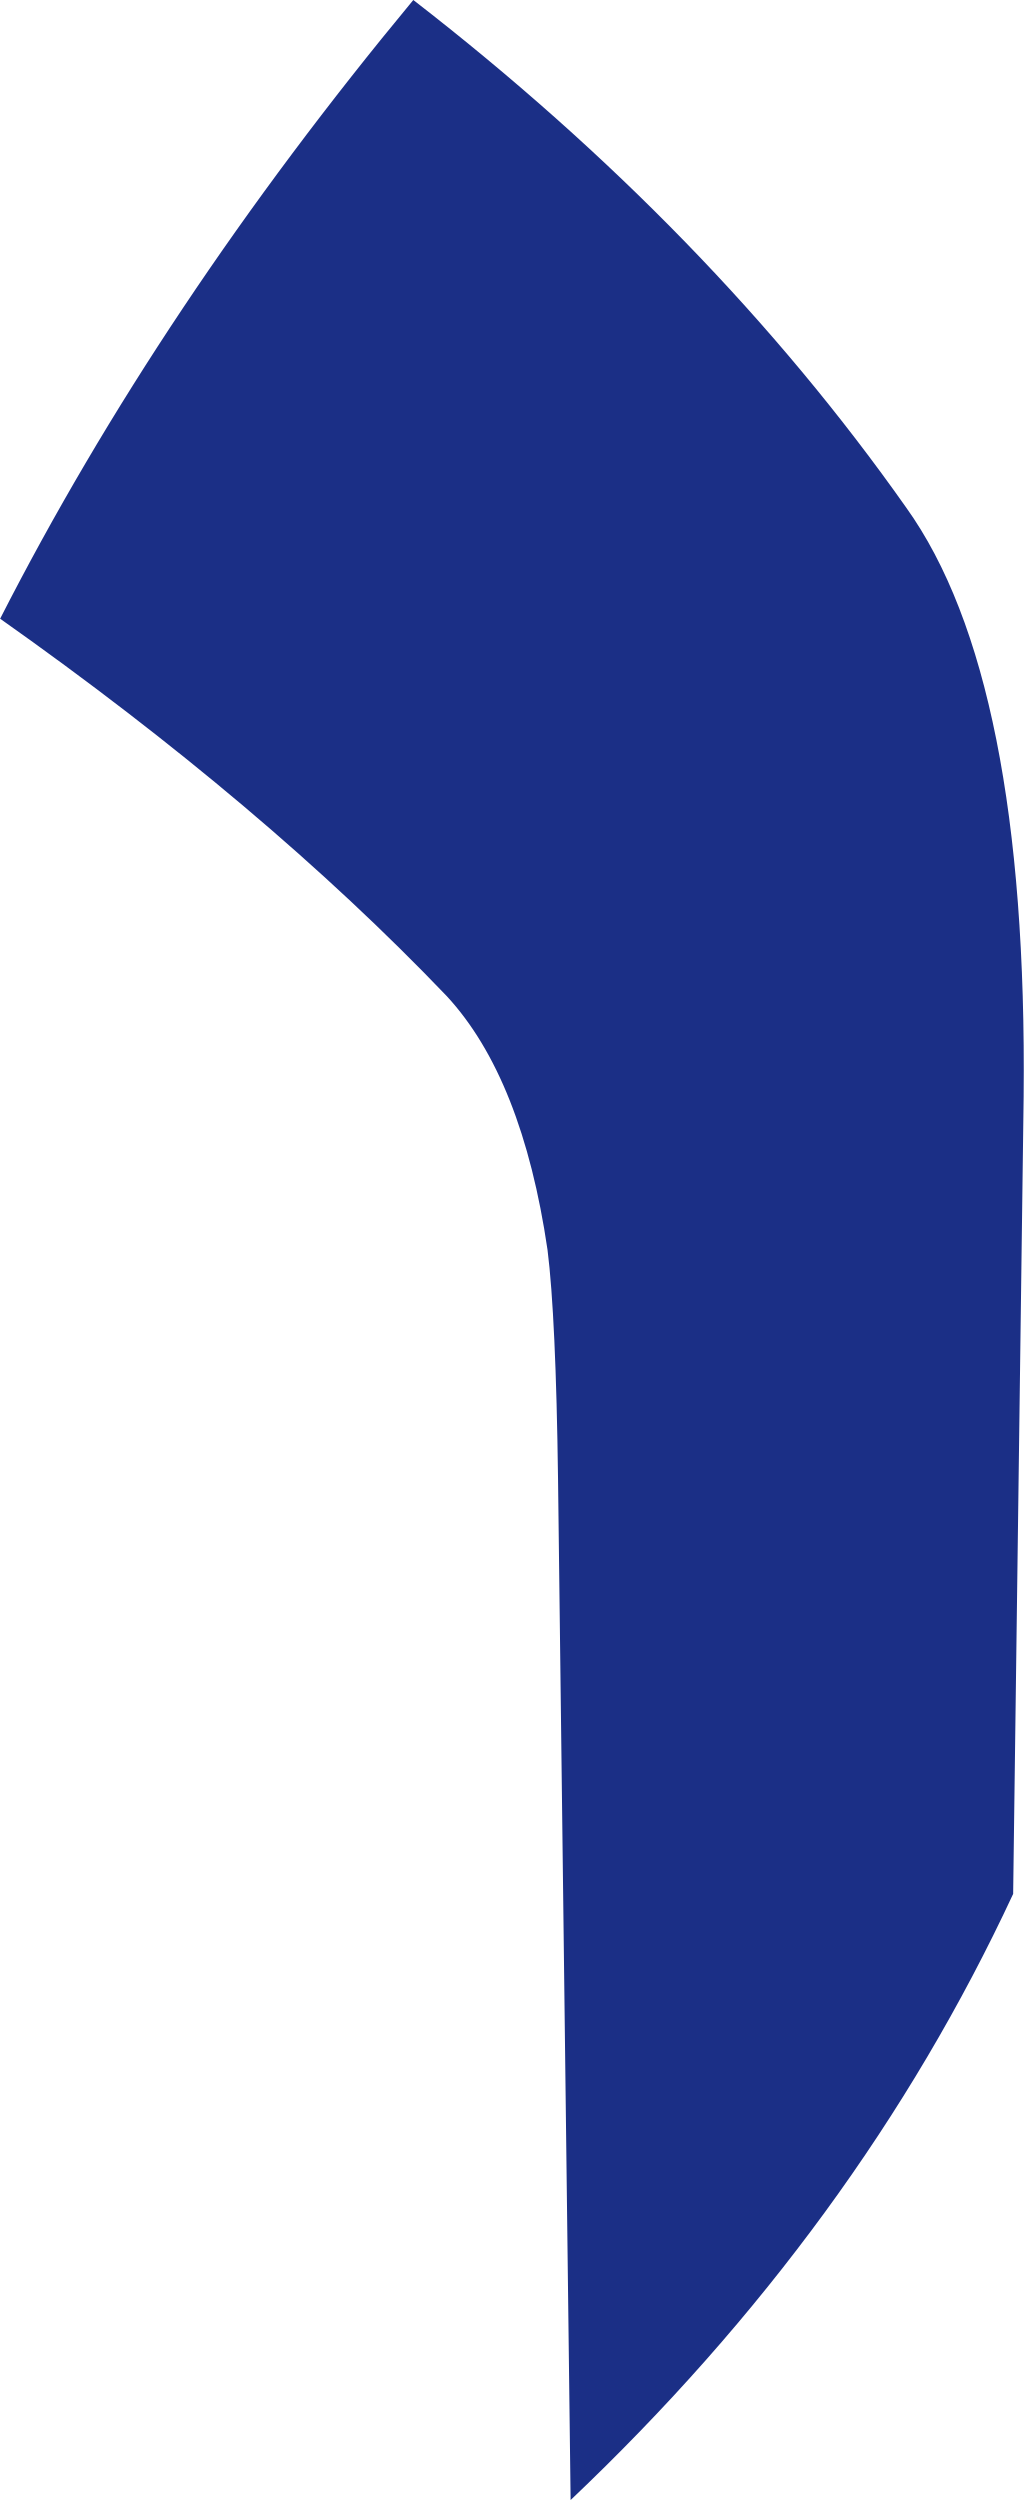
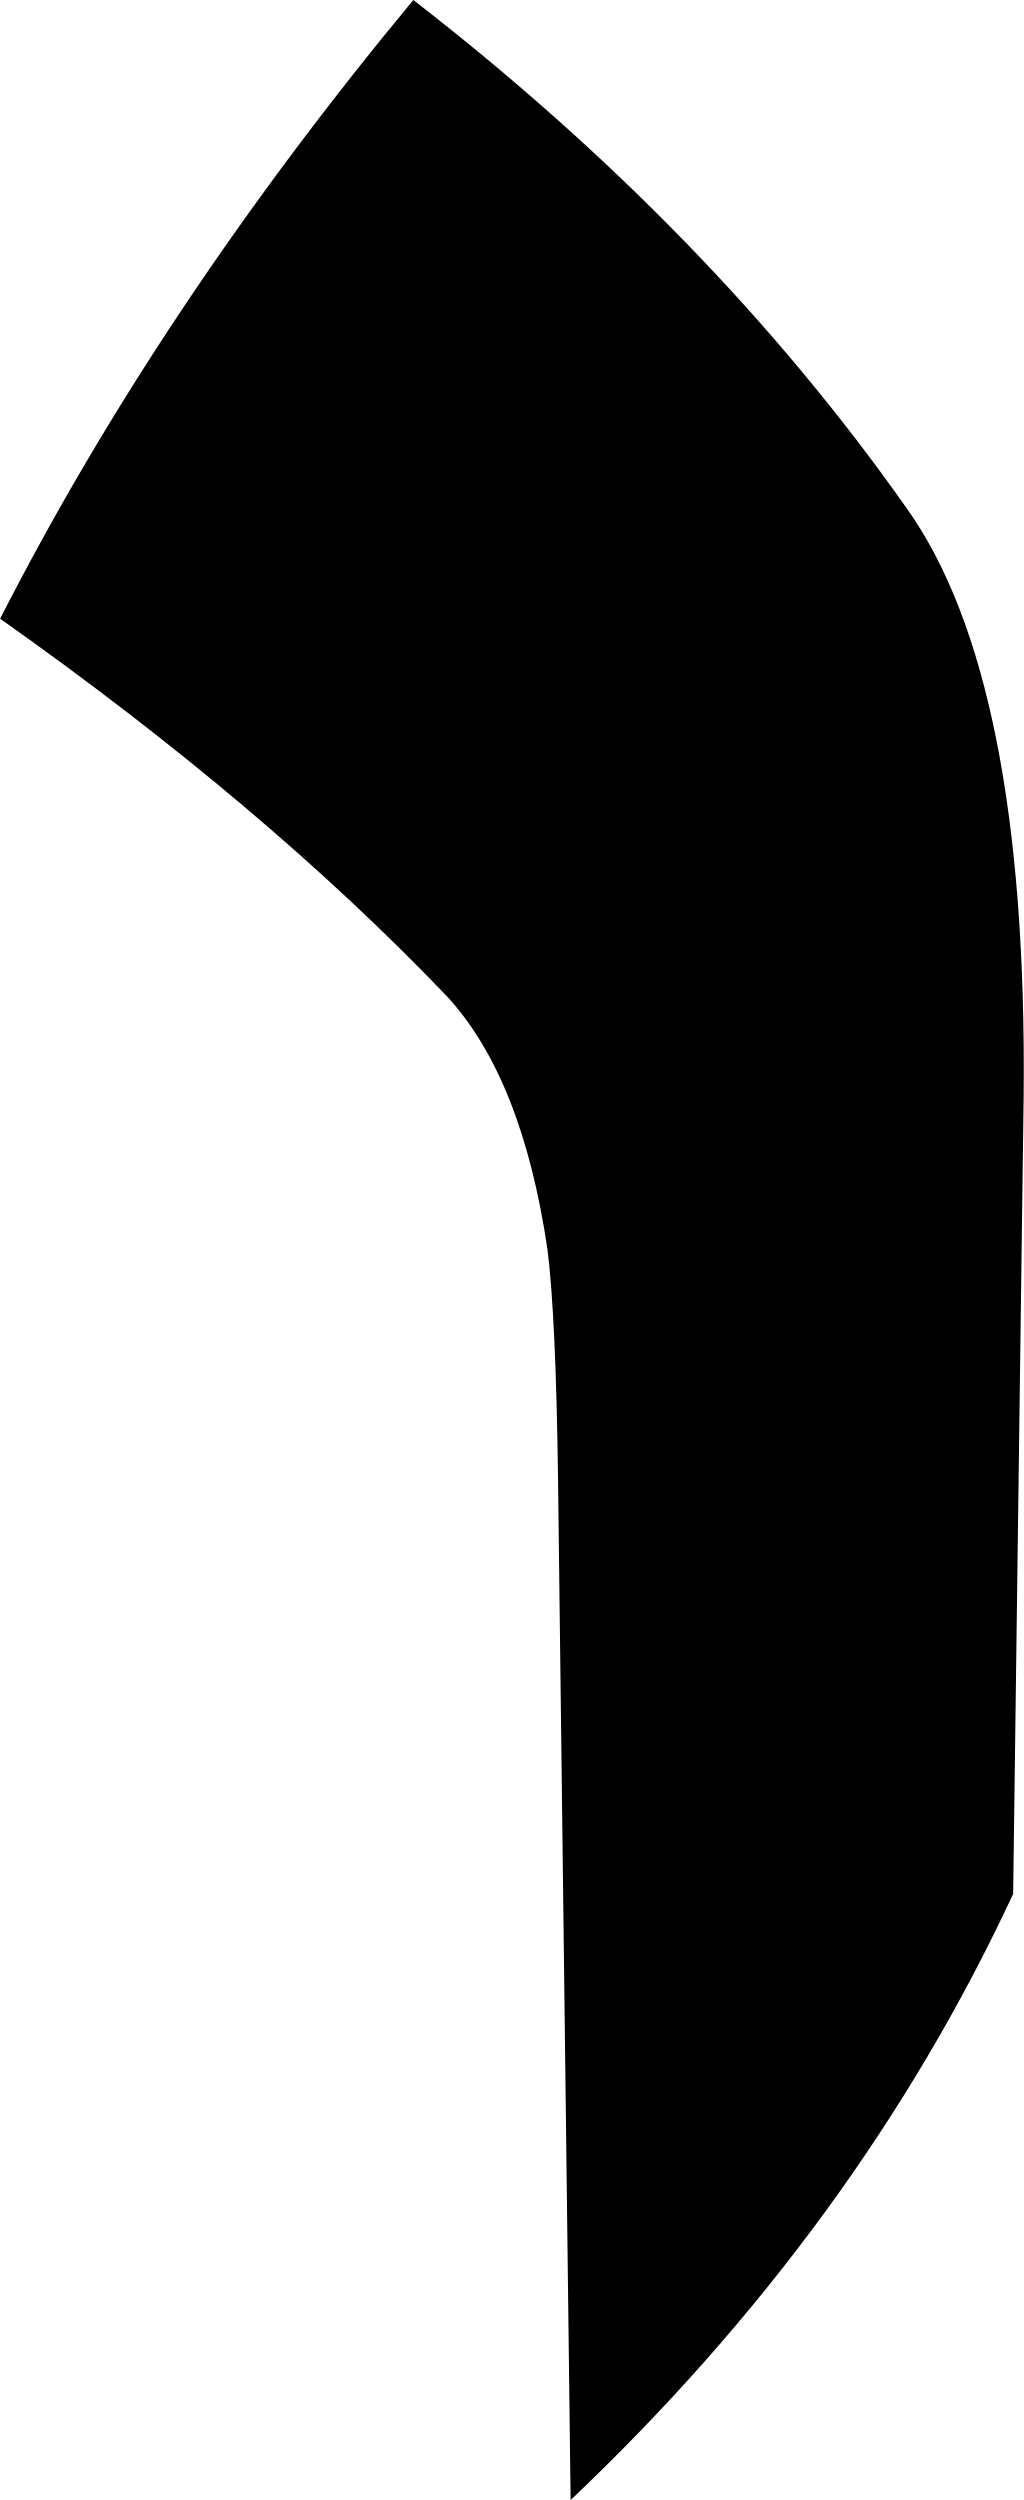
<svg xmlns="http://www.w3.org/2000/svg" width="9.78cm" height="23.88cm" viewBox="0 0 9.777 23.879">
-   <path d="M492 616 487 236Q413 77 276 -53L270 434Q269 511 265 543Q253 625 217 664Q130 755 4 844Q80 993 201 1139Q343 1029 436 897Q494 816 492 616Z" fill="#1b2f86" transform="scale(0.020033 -0.020033) translate(-4.00 -1139.00)" />
+   <path d="M492 616 487 236Q413 77 276 -53L270 434Q269 511 265 543Q253 625 217 664Q130 755 4 844Q80 993 201 1139Q343 1029 436 897Q494 816 492 616Z" fill="#000000" transform="scale(0.020033 -0.020033) translate(-4.00 -1139.00)" />
</svg>
